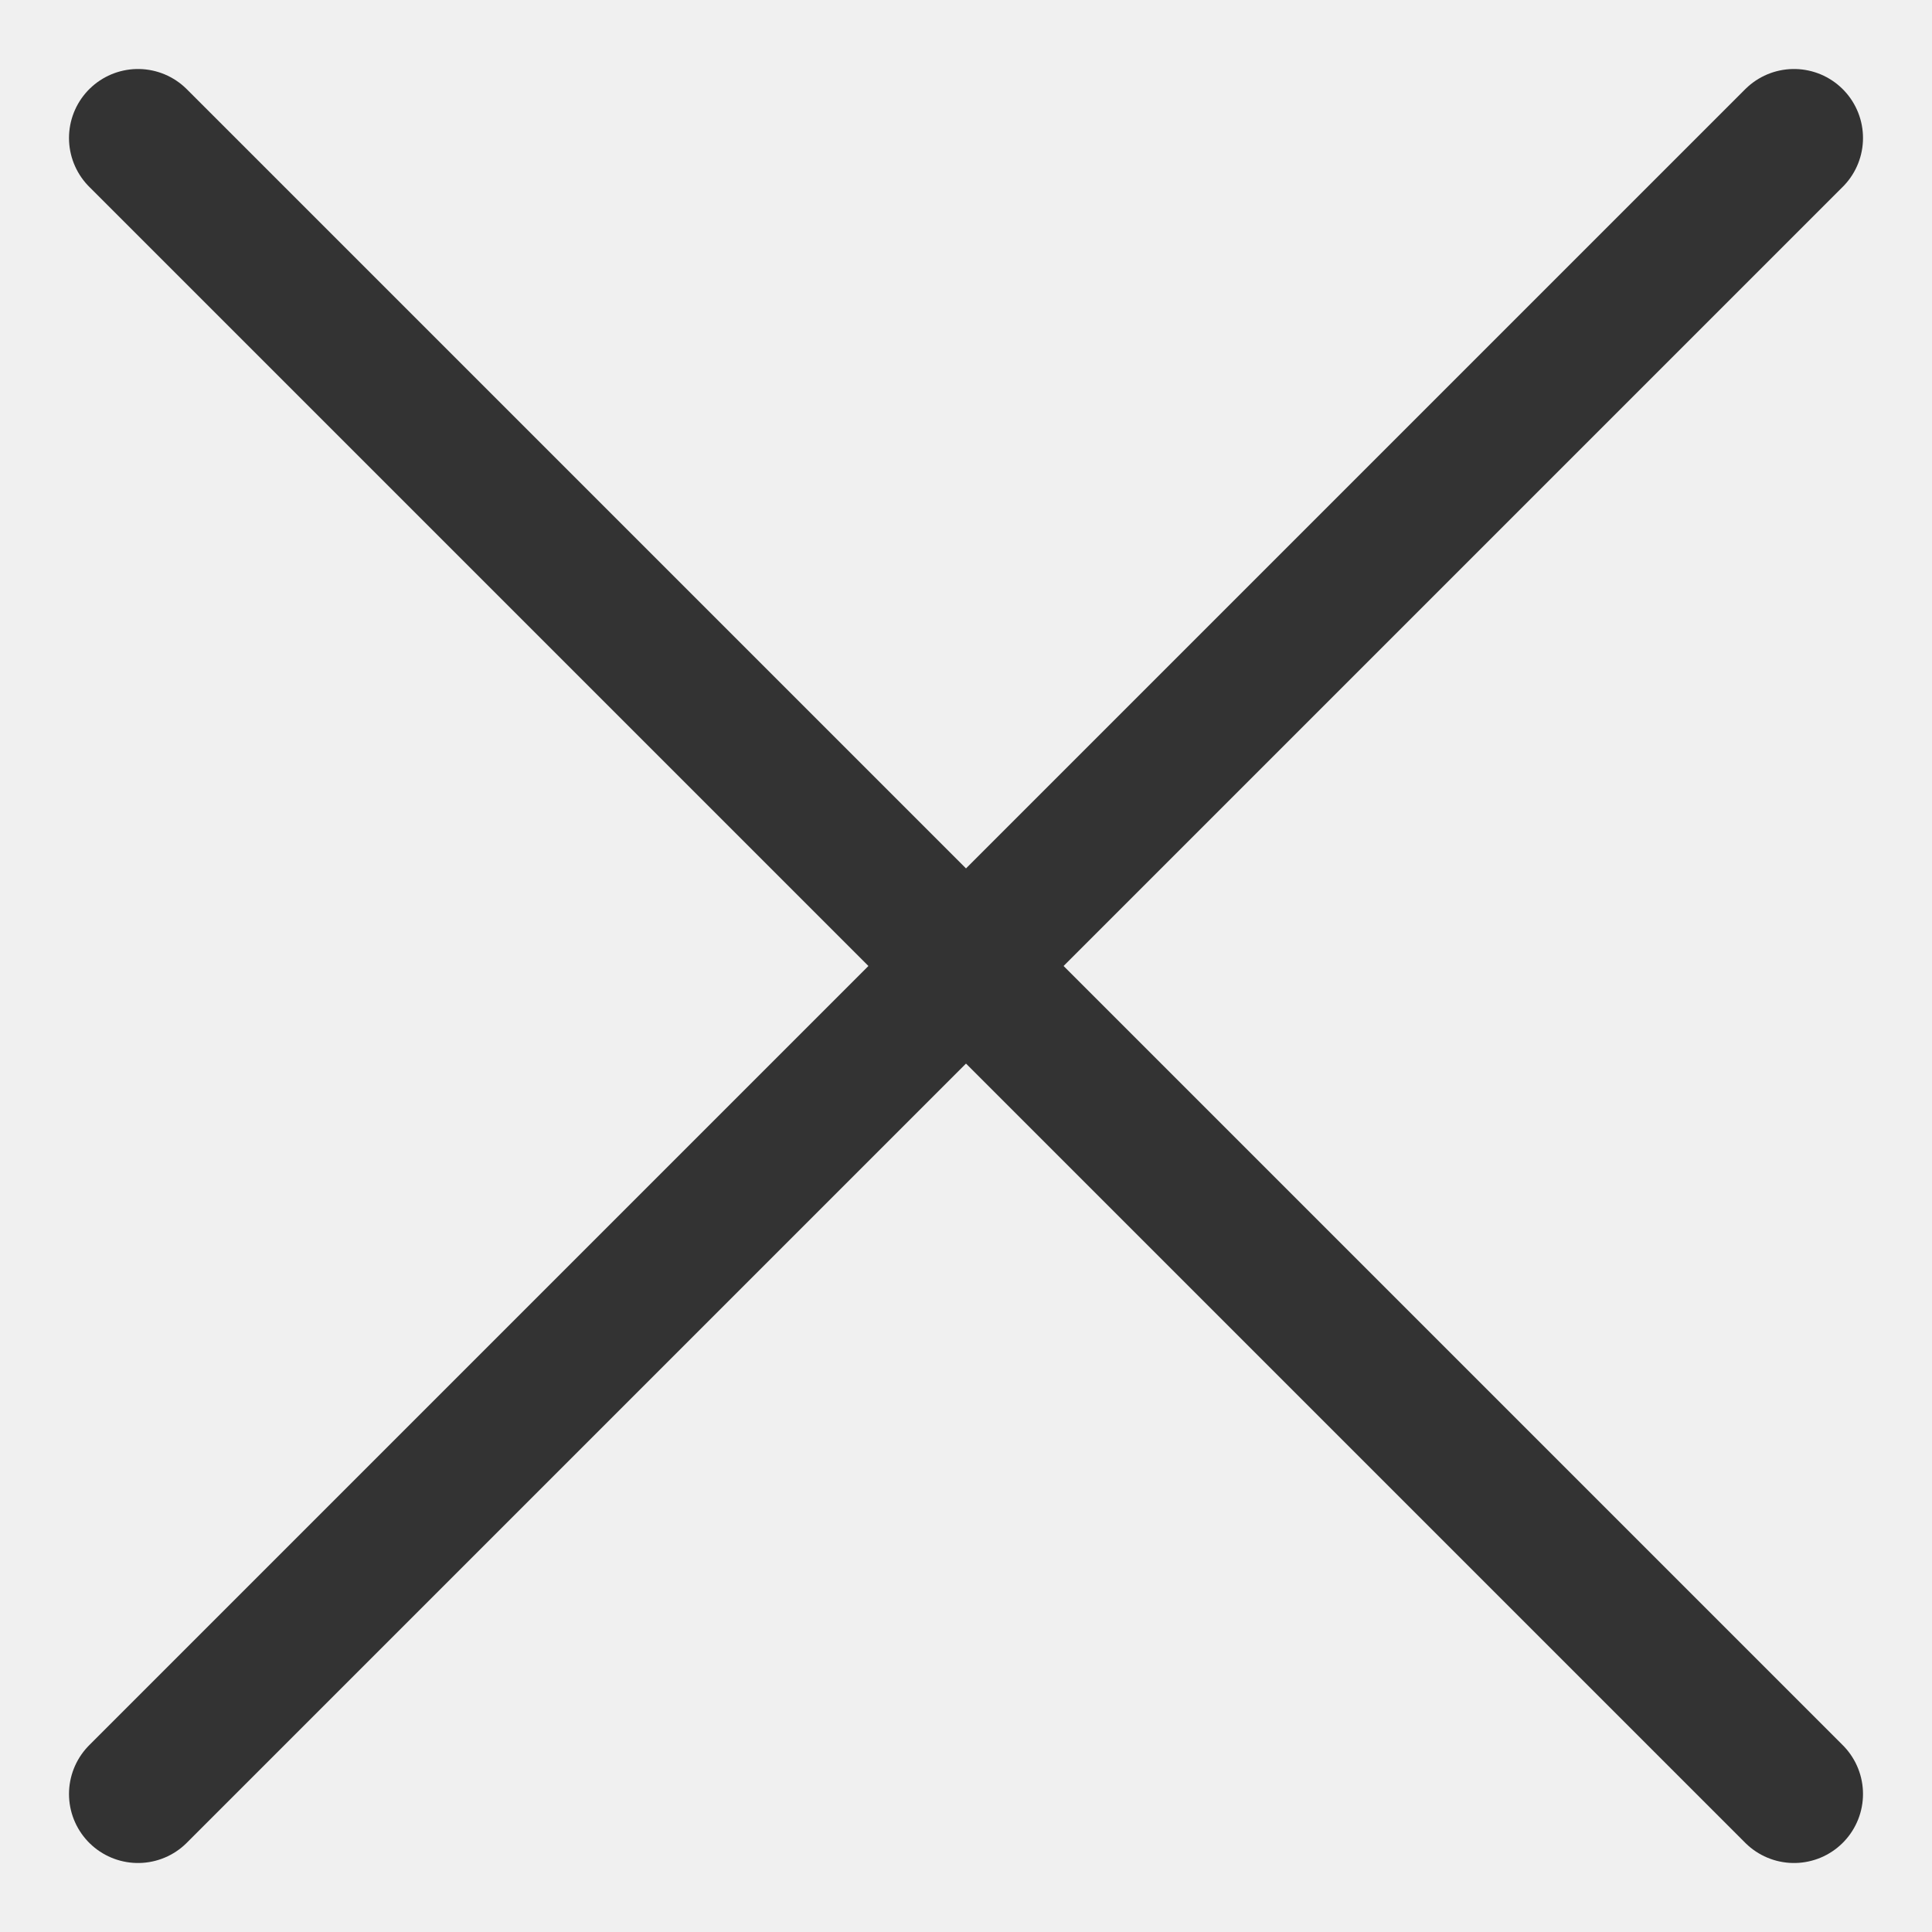
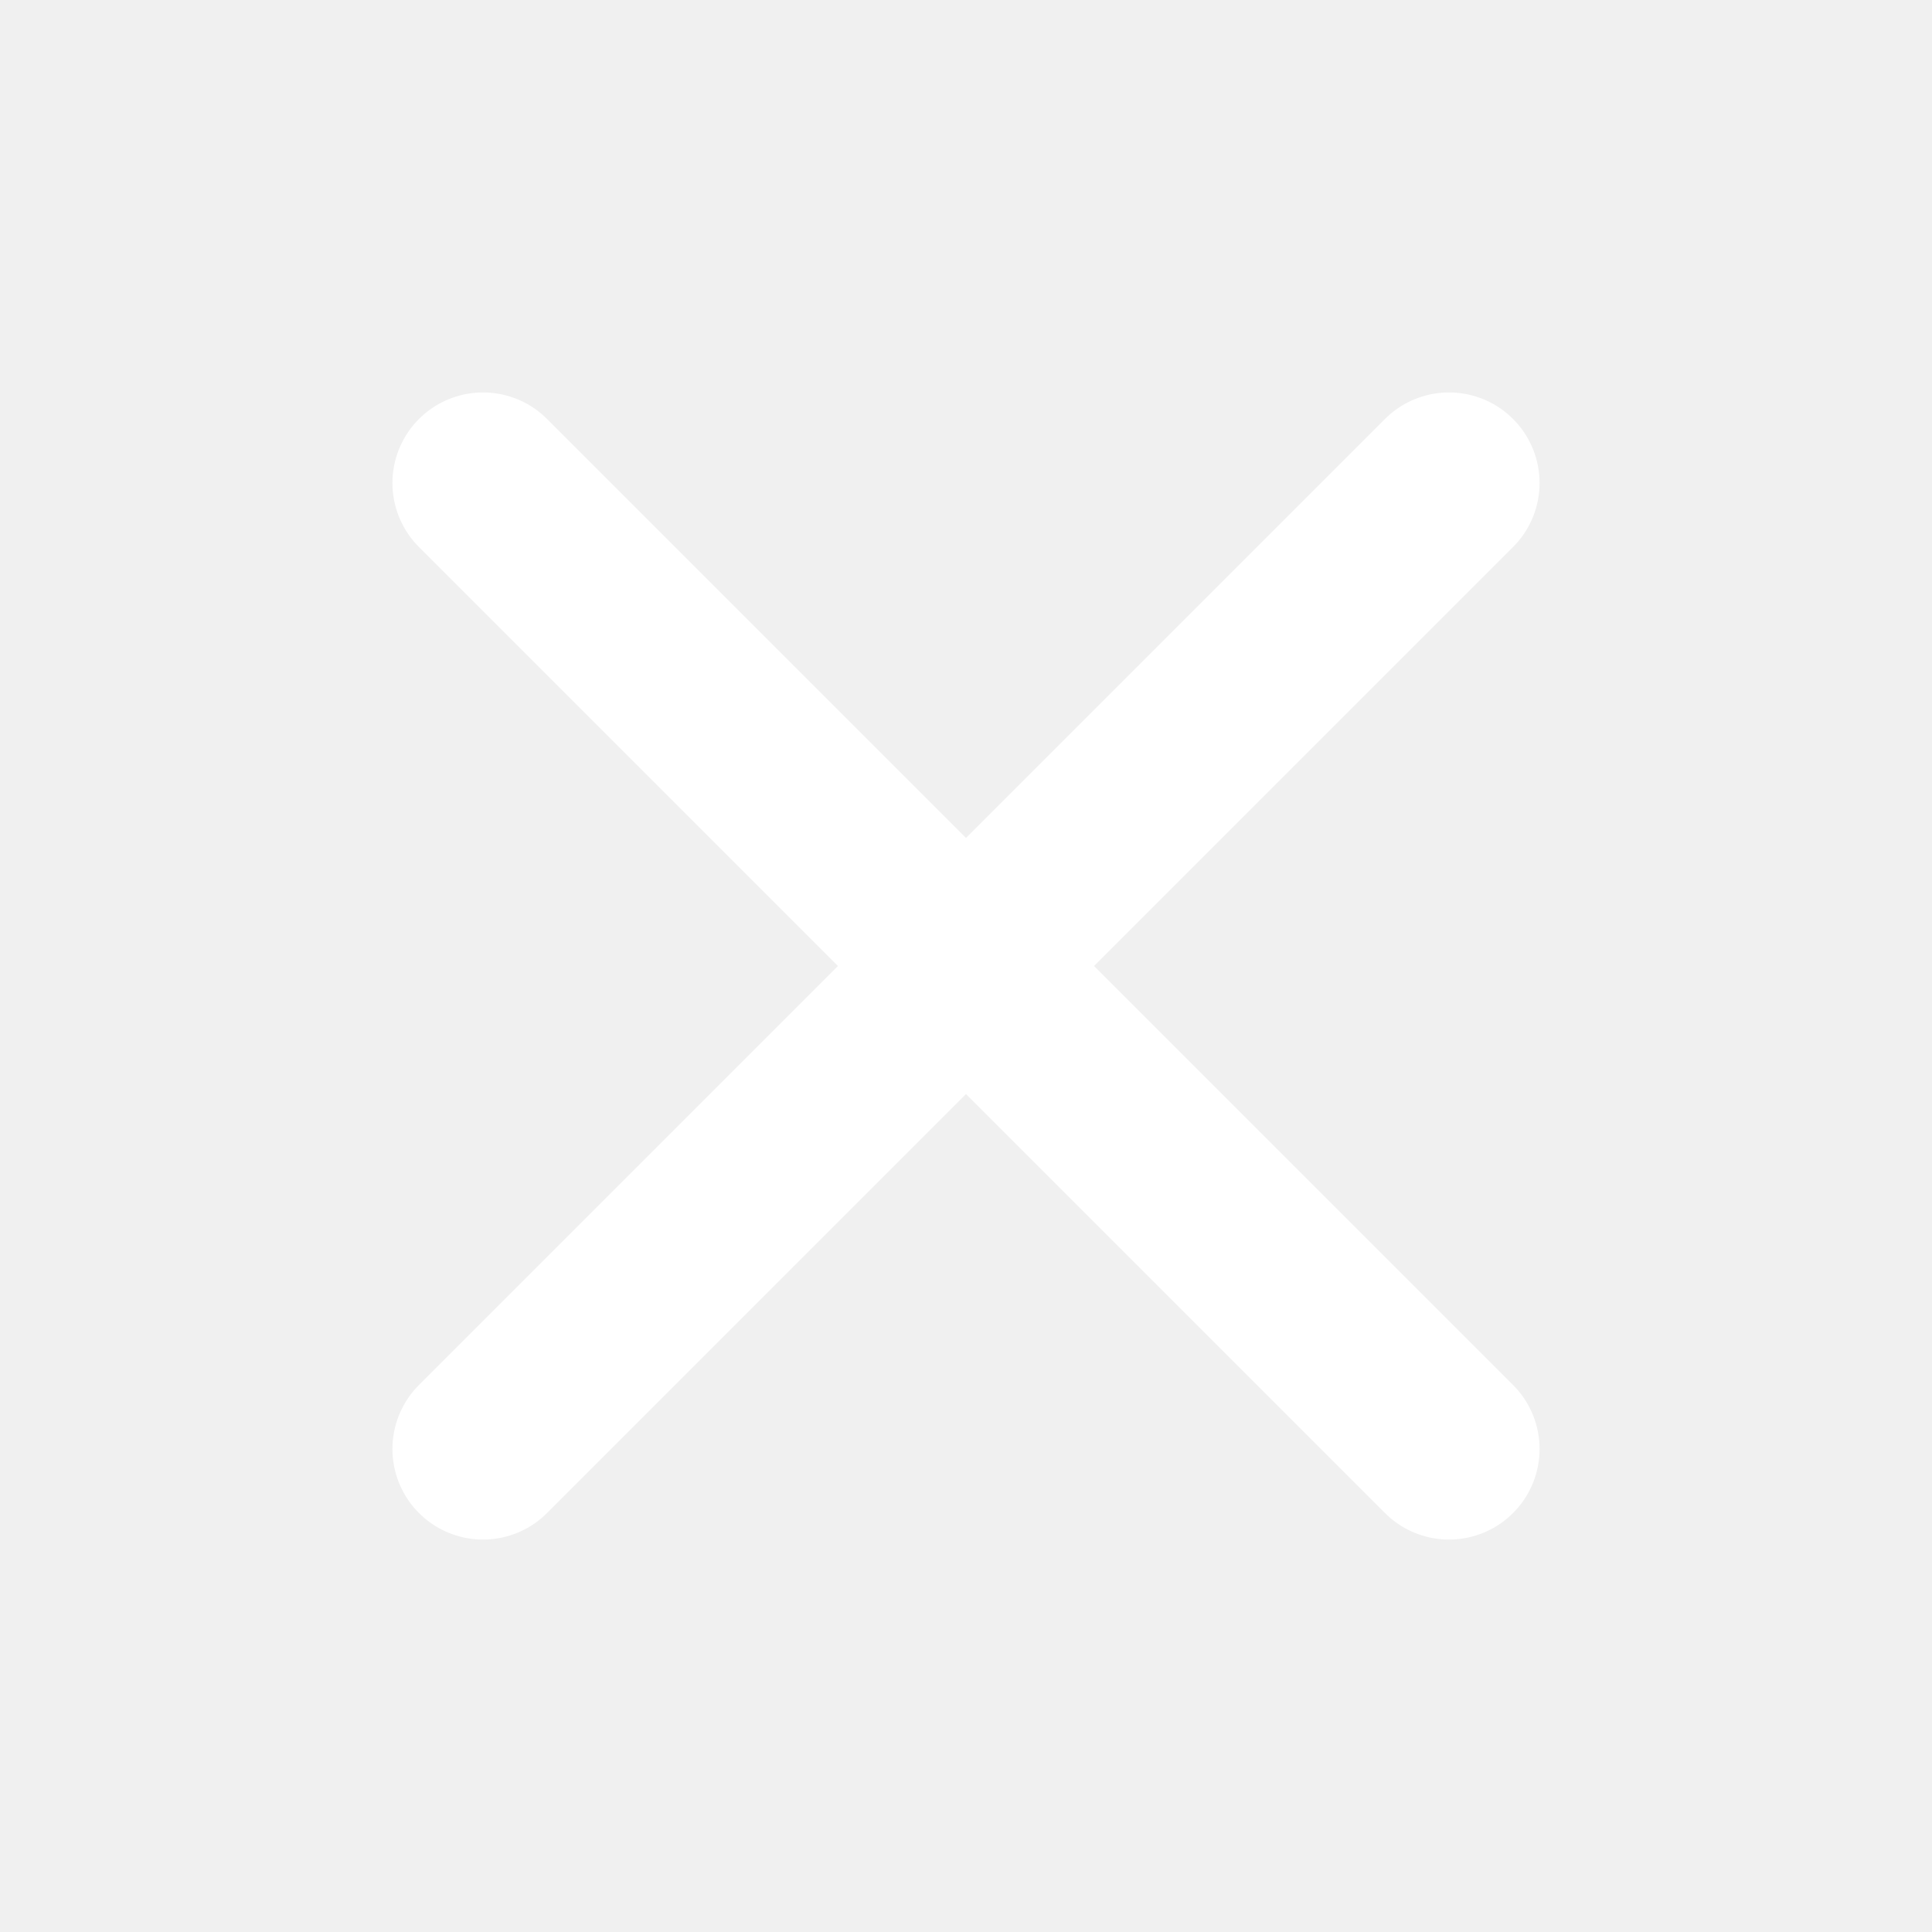
- <svg xmlns="http://www.w3.org/2000/svg" width="14" height="14" viewBox="0 0 14 14" fill="none">
-   <path d="M13 1L1 13M1 1L13 13" stroke="#333333" stroke-linecap="round" stroke-linejoin="round" />
+ <svg xmlns="http://www.w3.org/2000/svg" width="24" height="24" viewBox="0 0 24 24" fill="none">
+   <path d="M18 6L6 18M6 6L18 18" stroke="white" stroke-width="2.25" stroke-linecap="round" stroke-linejoin="round" />
</svg>
